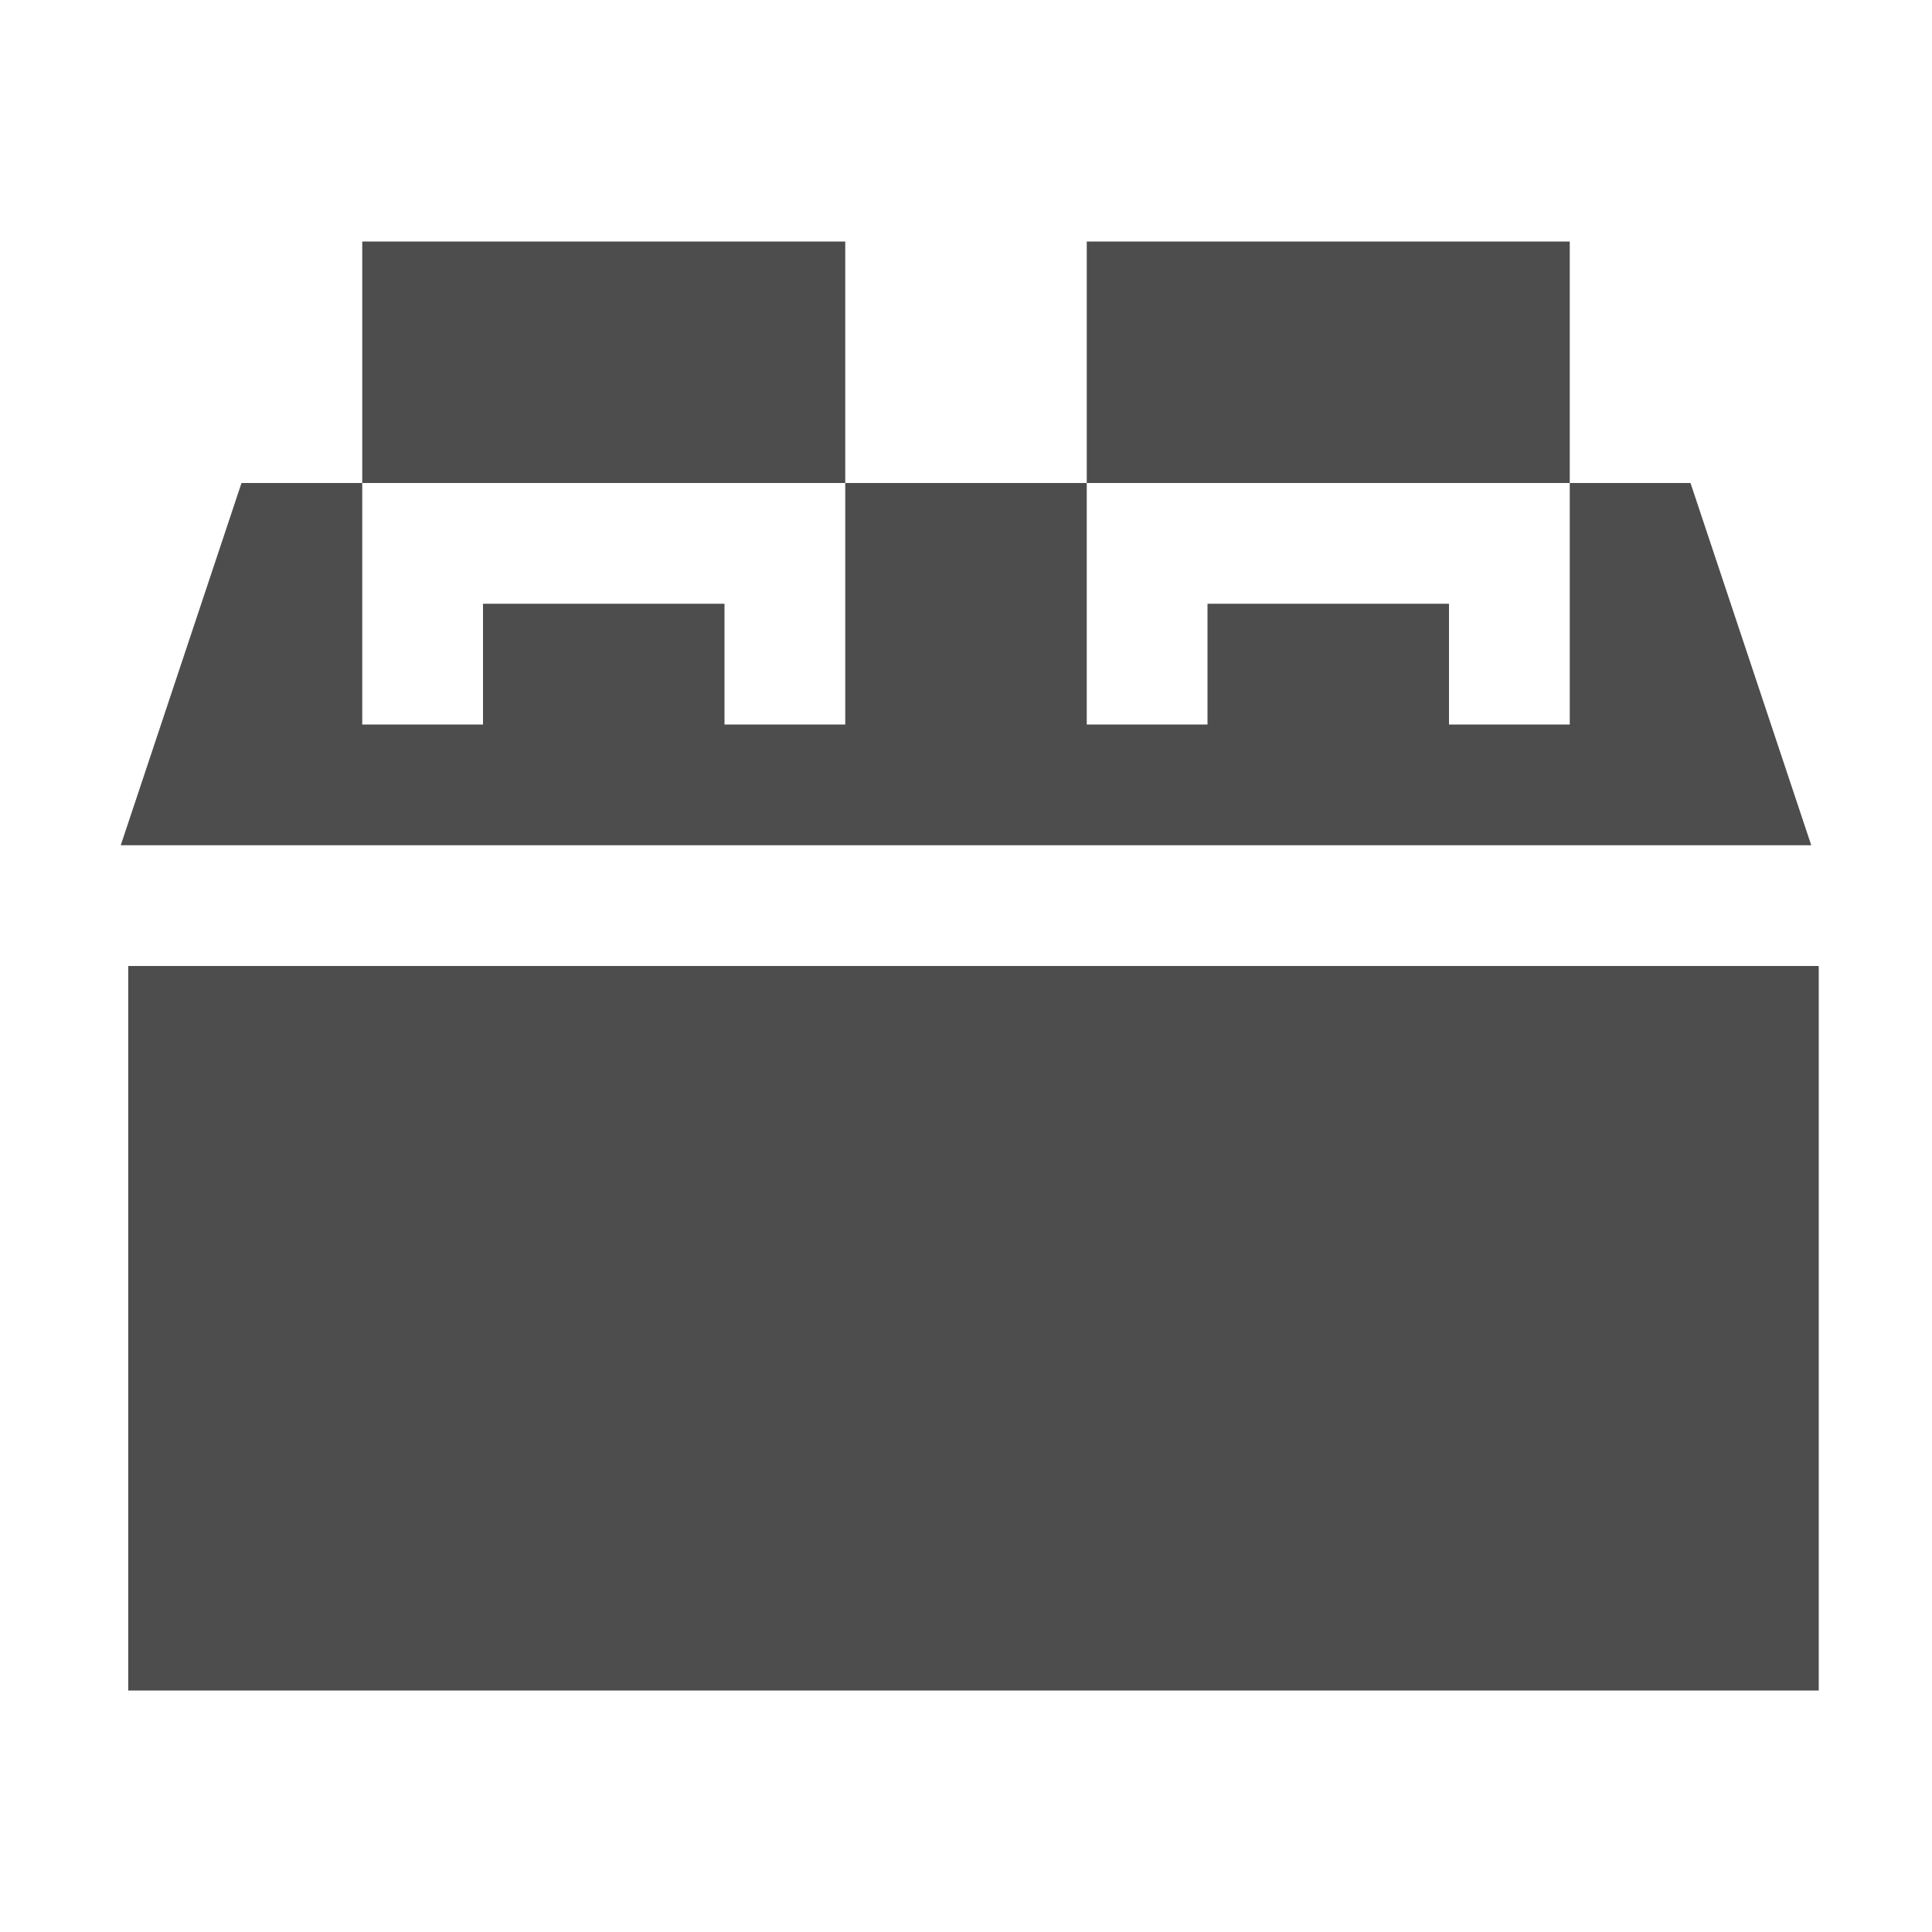
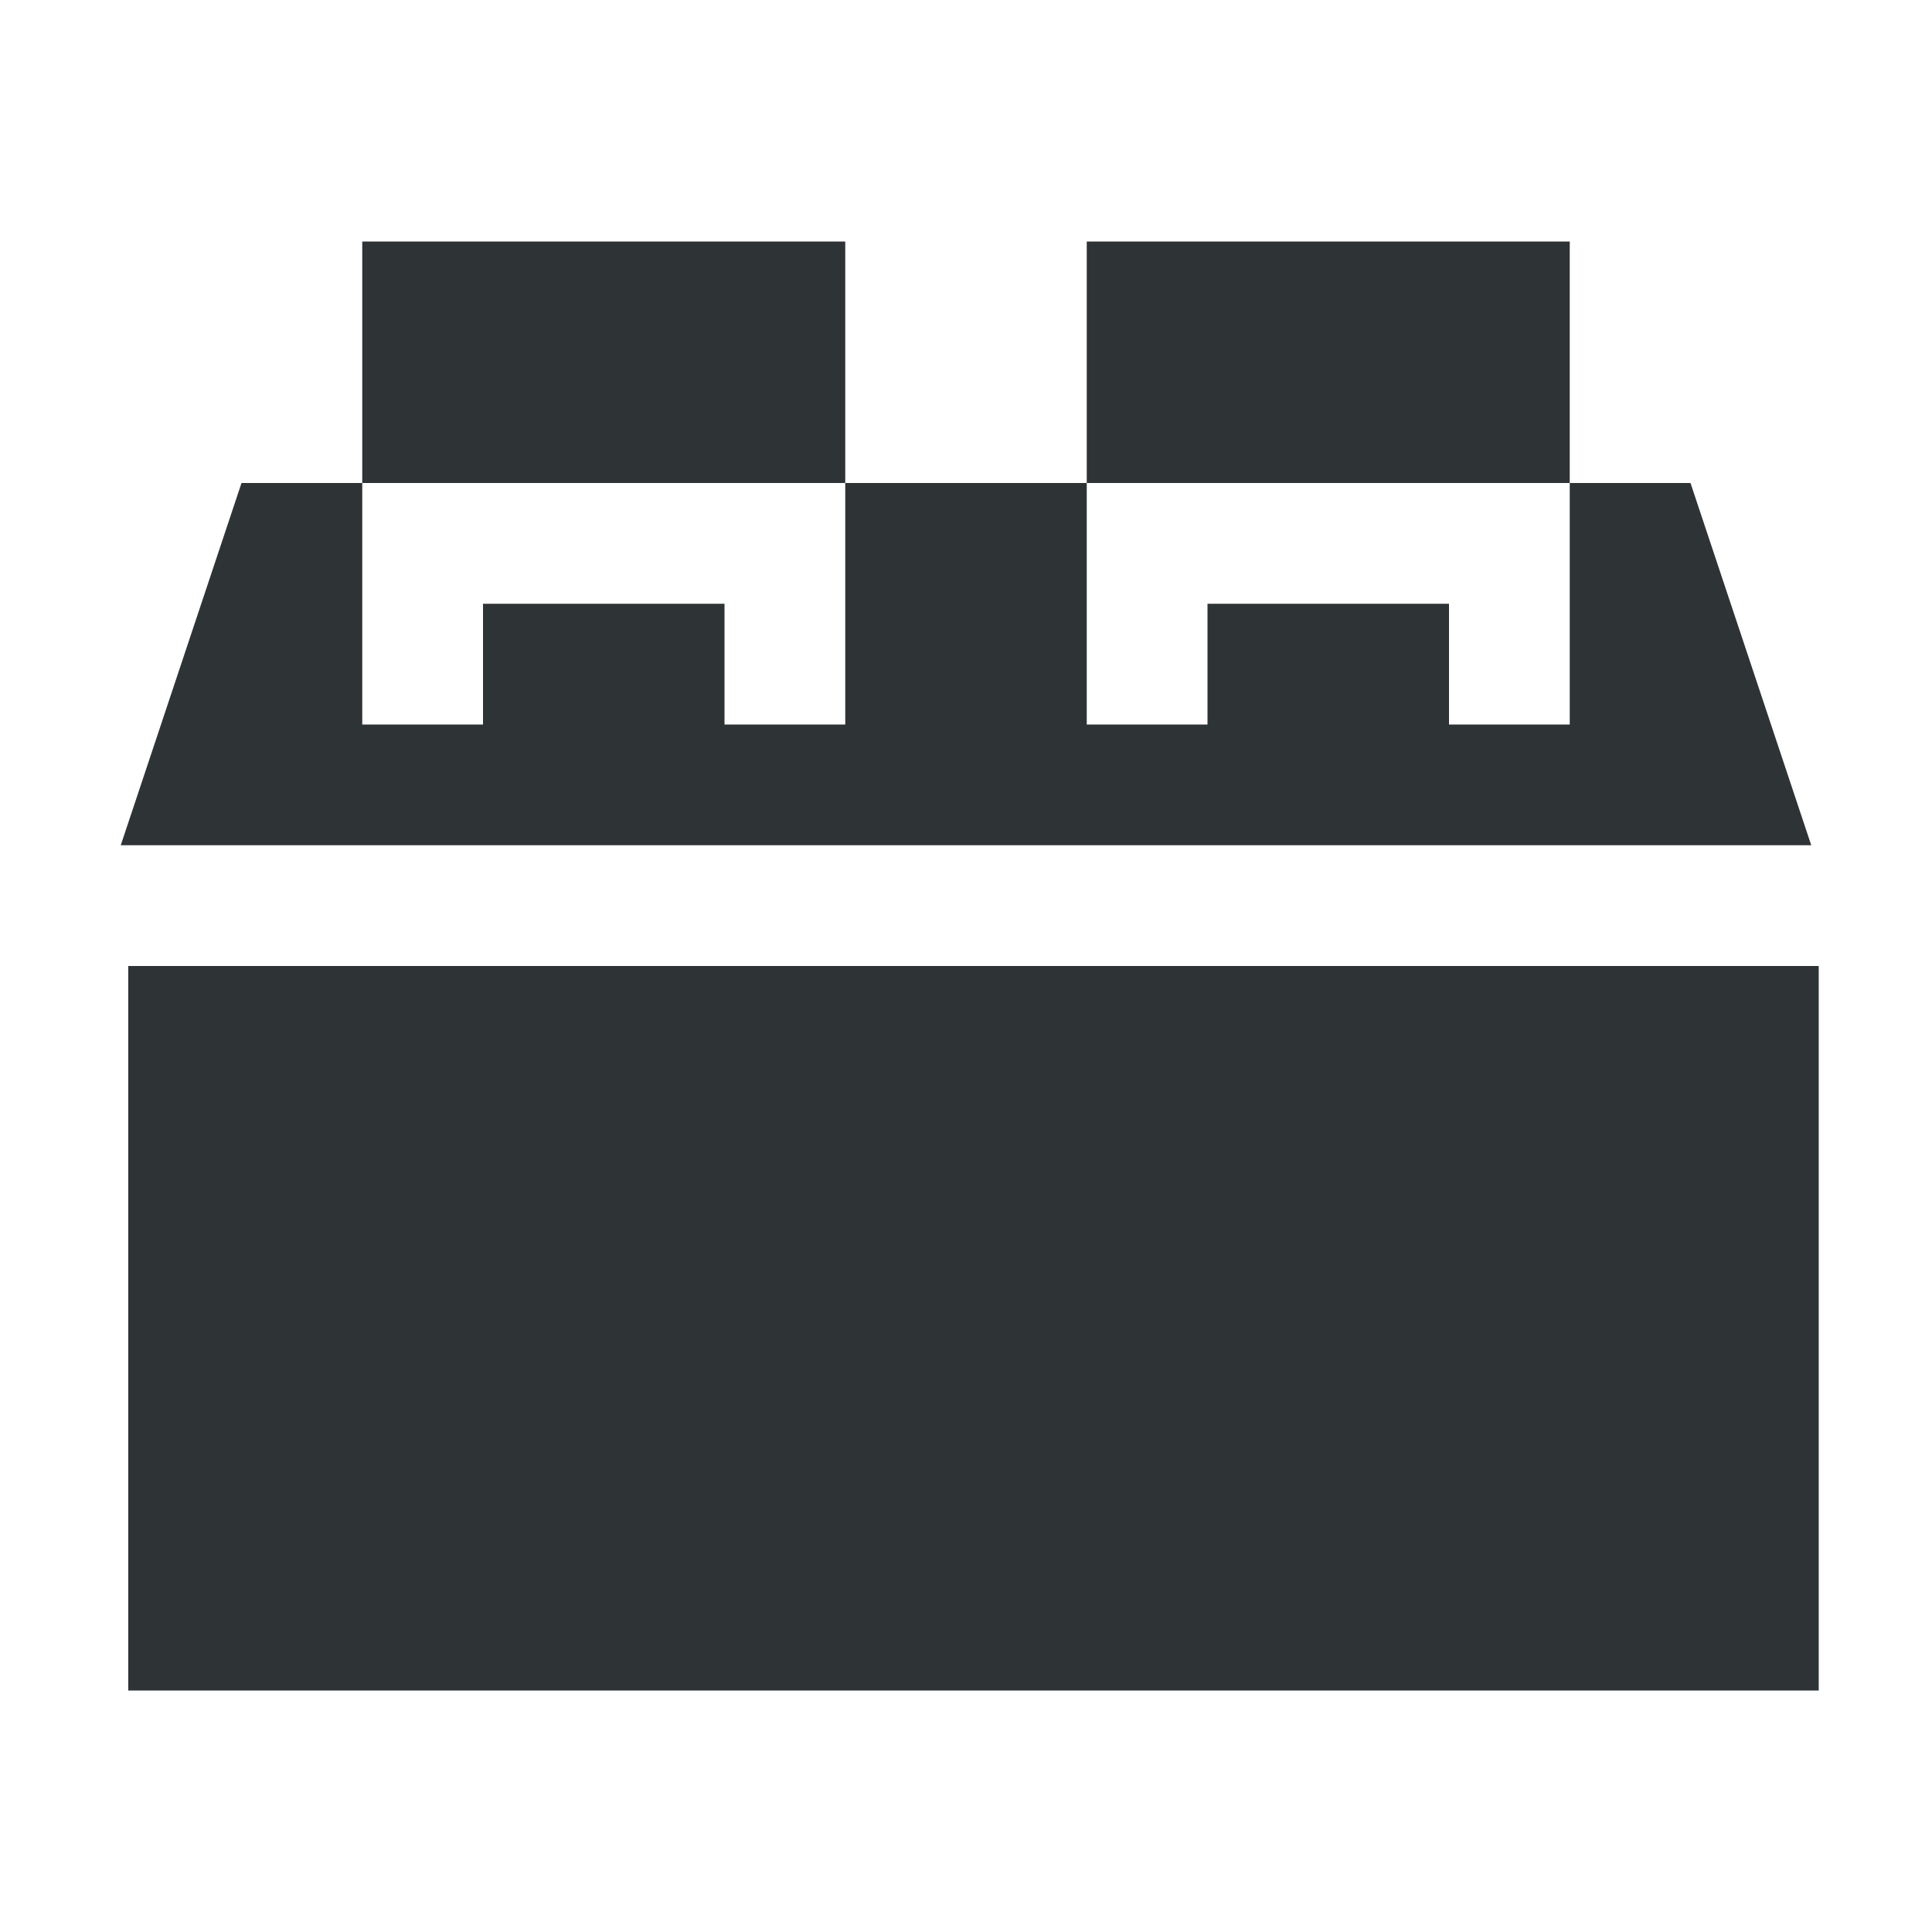
<svg xmlns="http://www.w3.org/2000/svg" width="16px" height="16px" id="svg3341" version="1.1">
  <defs id="defs3343" />
  <g id="layer1">
-     <path style="fill:#4d4d4d;fill-opacity:1;stroke:none" d="M 3,2 3,4 7,4 7,2 3,2 z M 7,4 7,5 7,6 6,6 6,5 4,5 4,6 3,6 3,5 3,4 2,4 1,7 15,7 14,4 13,4 13,5 13,6 12,6 12,5 10,5 10,6 9,6 9,5 9,4 7,4 z m 2,0 4,0 0,-2 -4,0 0,2 z m -7.938,4 0,6 14,0 0,-6 -14,0 z" id="path3292" />
+     <path style="fill:#2e3436;fill-opacity:1;stroke:none" d="M 3,2 3,4 7,4 7,2 3,2 z M 7,4 7,5 7,6 6,6 6,5 4,5 4,6 3,6 3,5 3,4 2,4 1,7 15,7 14,4 13,4 13,5 13,6 12,6 12,5 10,5 10,6 9,6 9,5 9,4 7,4 z m 2,0 4,0 0,-2 -4,0 0,2 z m -7.938,4 0,6 14,0 0,-6 -14,0 z" id="path3292" />
  </g>
</svg>
